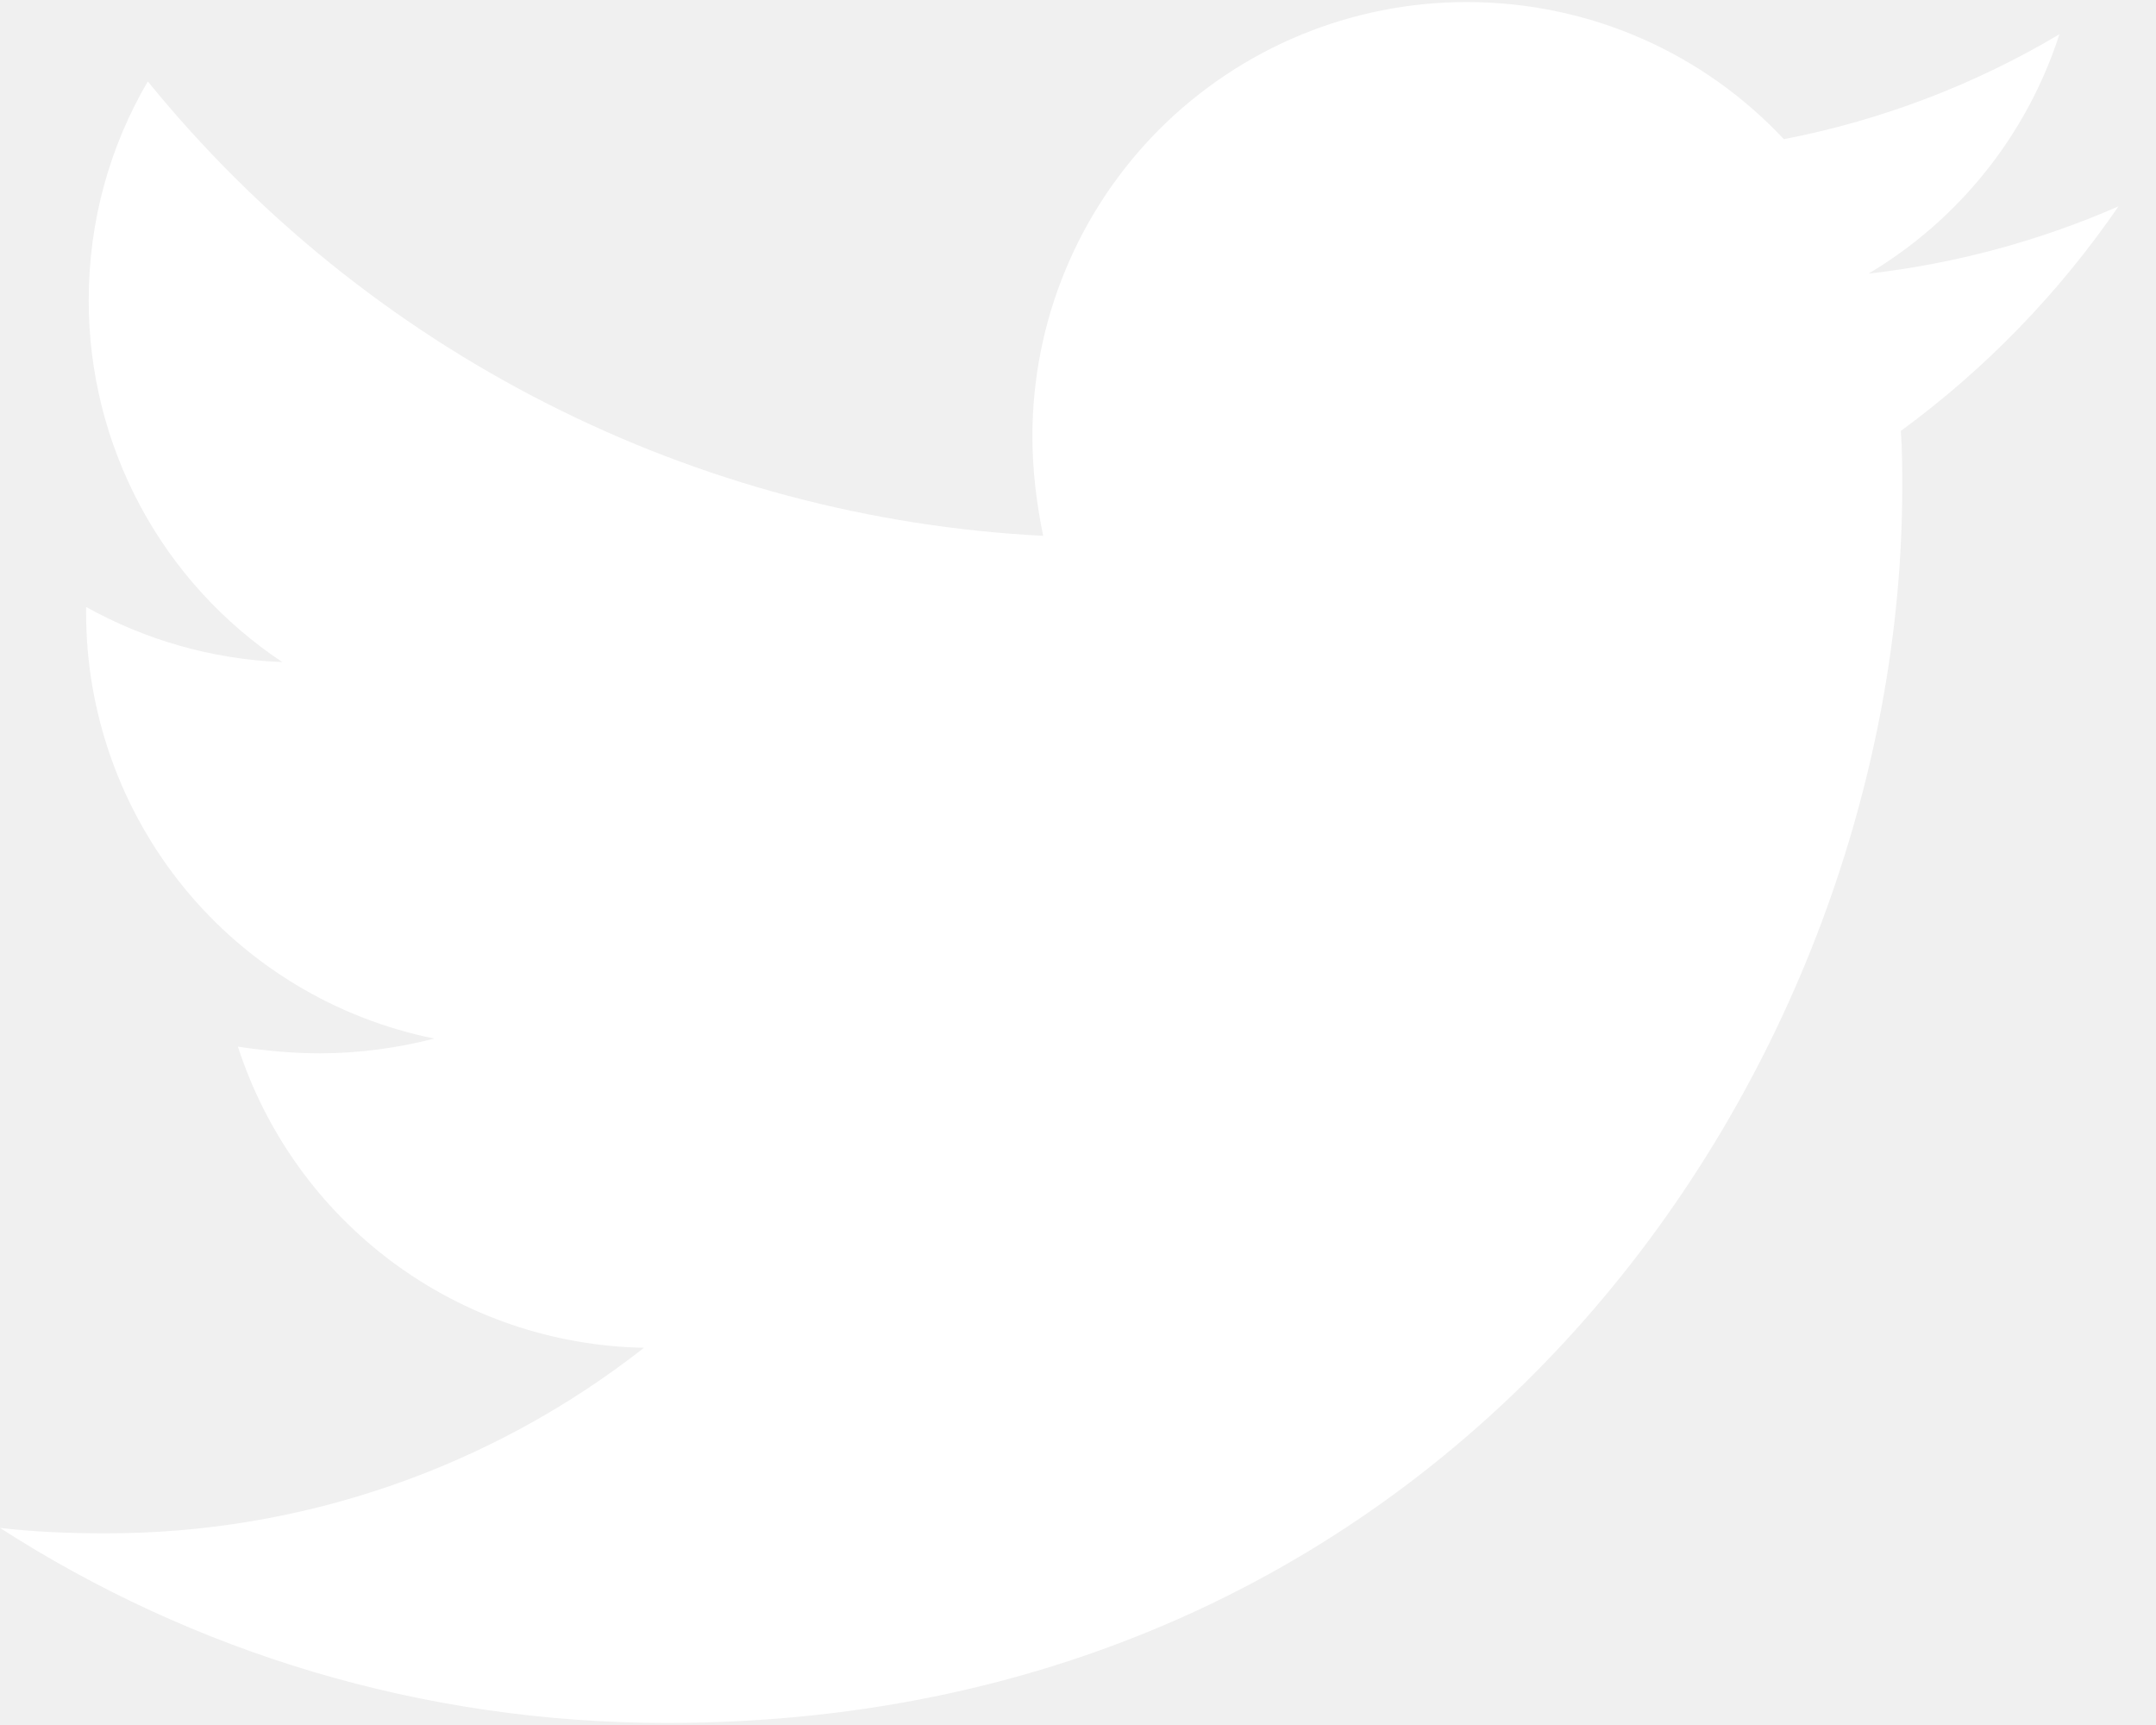
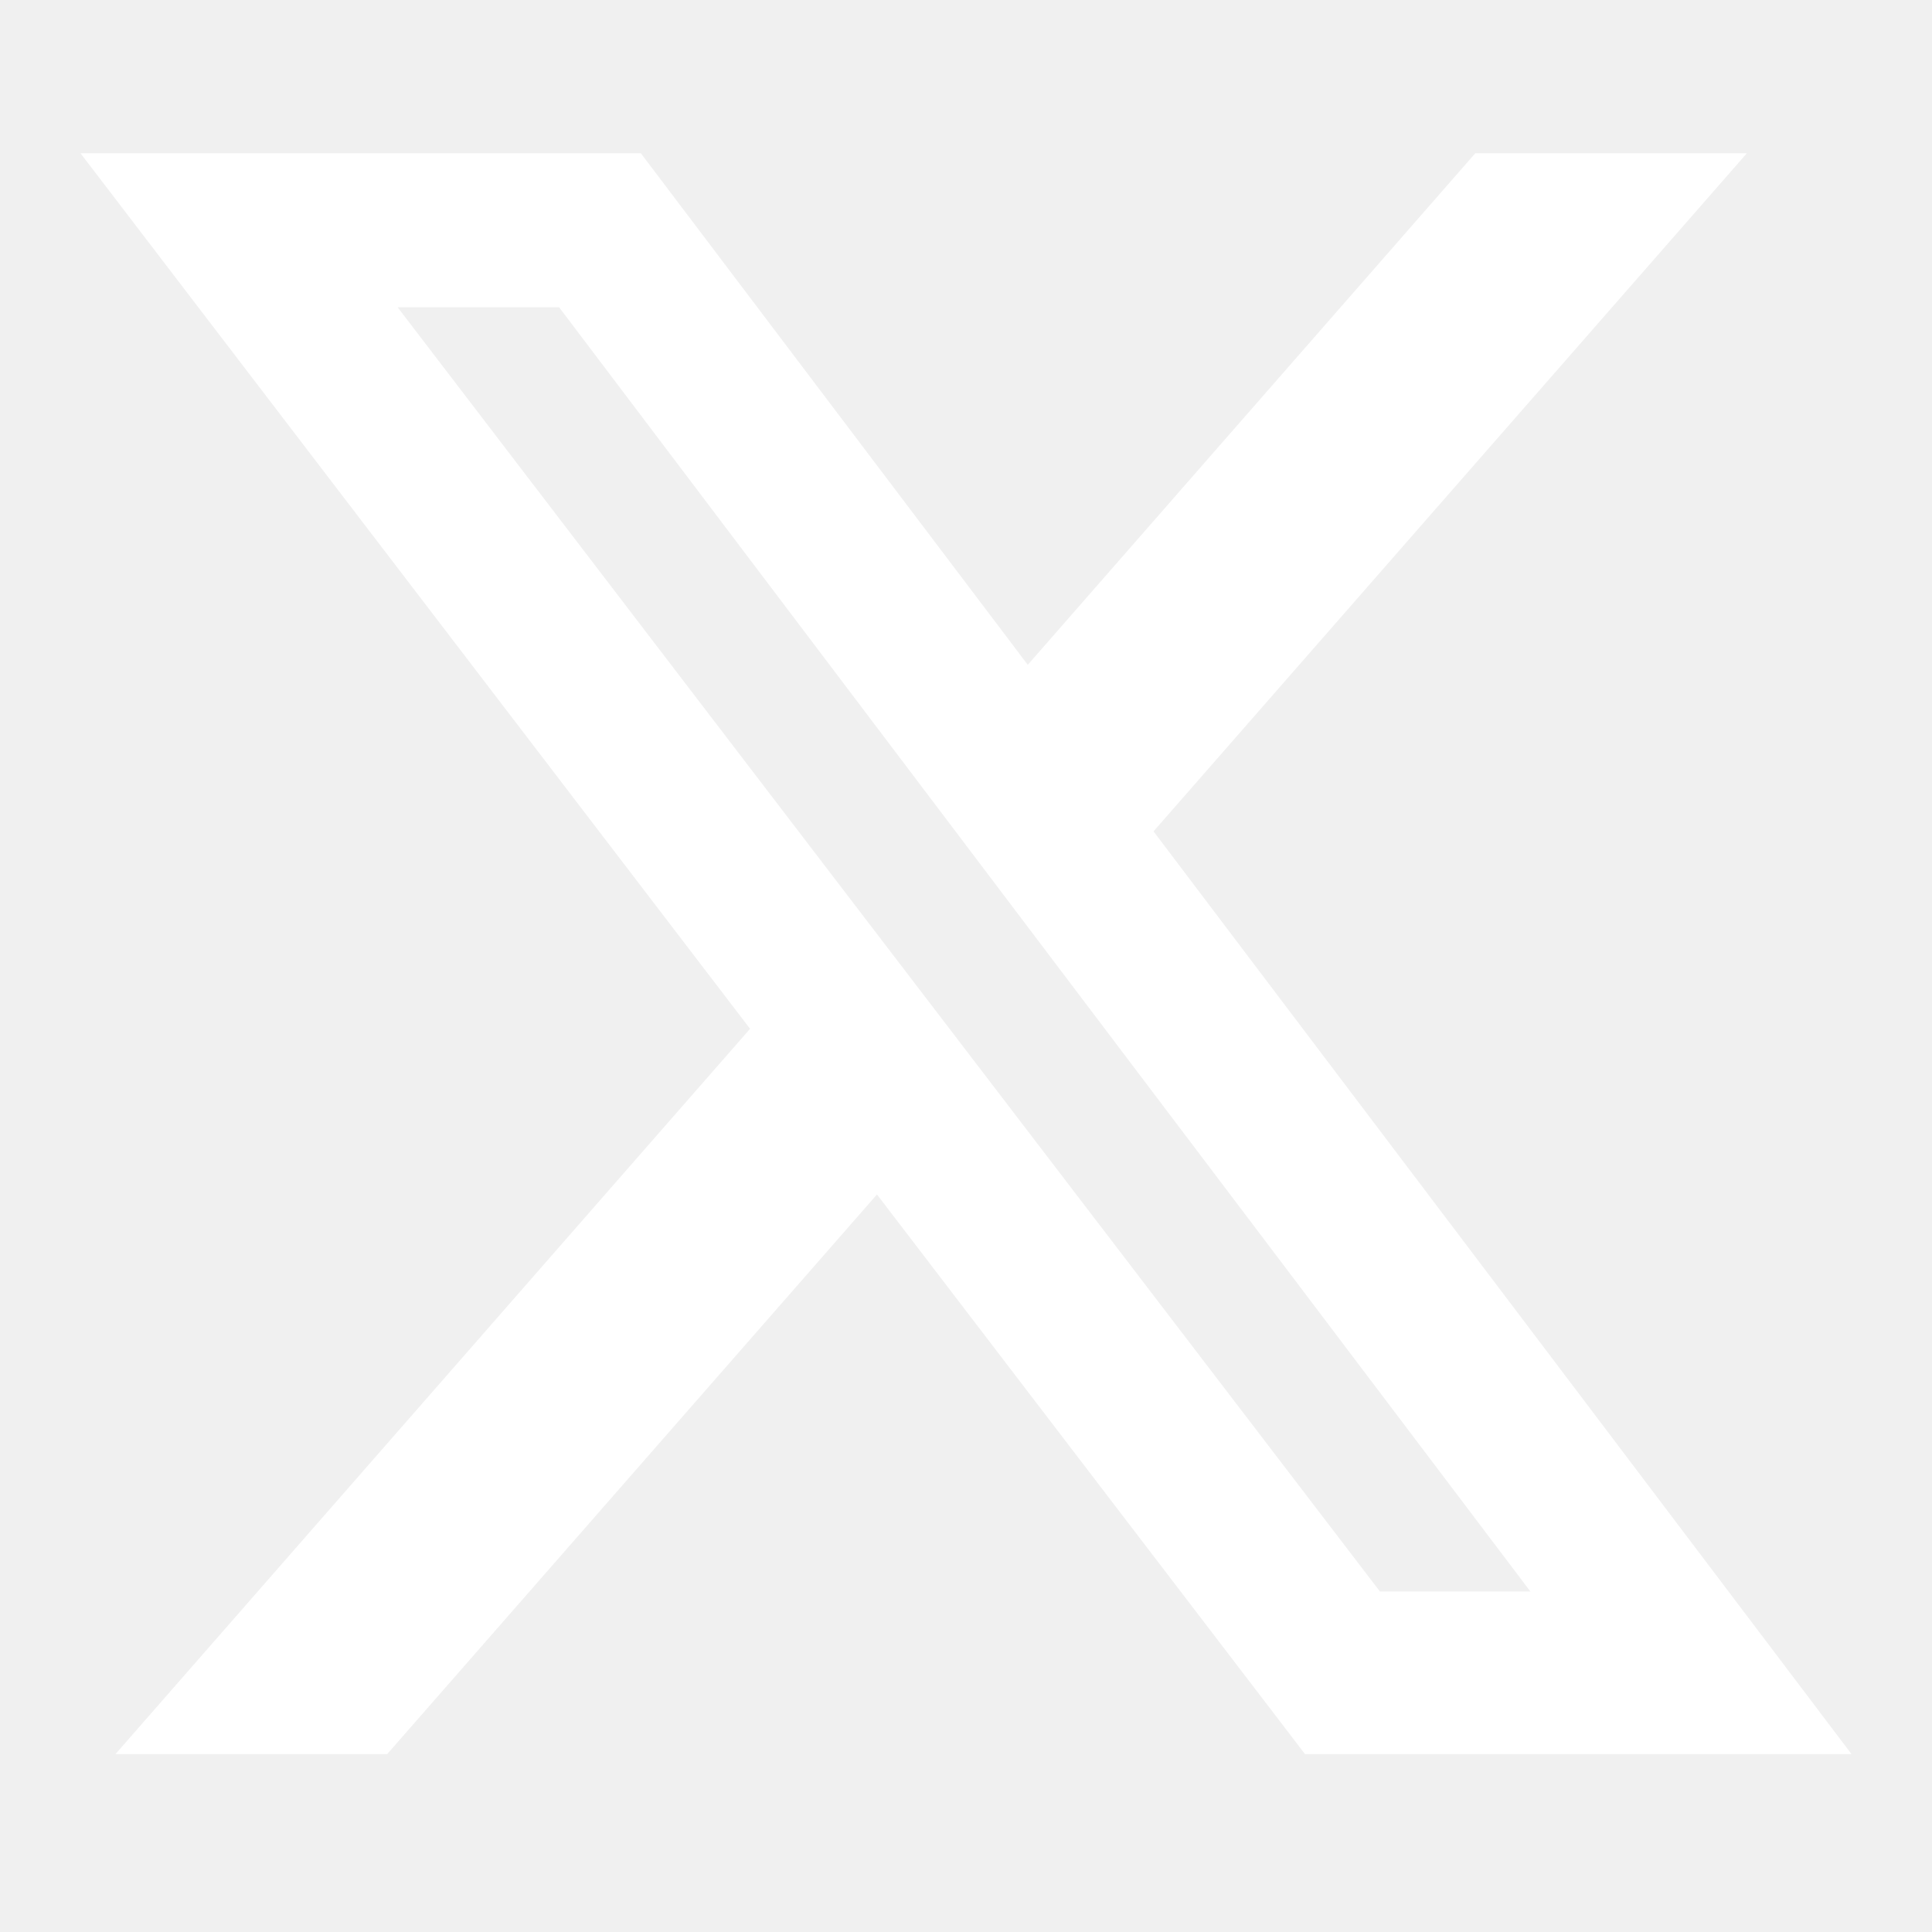
- <svg xmlns="http://www.w3.org/2000/svg" width="40" height="32" viewBox="0 0 40 32" fill="none">
-   <path d="M35.266 7.994C35.292 8.344 35.292 8.692 35.292 9.04C35.292 19.69 27.186 31.962 12.372 31.962C7.808 31.962 3.568 30.64 0 28.344C0.648 28.418 1.272 28.444 1.946 28.444C5.572 28.453 9.095 27.24 11.948 25.002C10.267 24.972 8.637 24.417 7.286 23.416C5.936 22.414 4.932 21.016 4.414 19.416C4.912 19.49 5.412 19.54 5.936 19.54C6.658 19.54 7.384 19.44 8.058 19.266C6.234 18.898 4.593 17.909 3.415 16.468C2.238 15.026 1.595 13.221 1.598 11.36V11.26C2.672 11.858 3.918 12.232 5.238 12.282C4.132 11.547 3.225 10.55 2.599 9.38C1.972 8.209 1.645 6.902 1.646 5.574C1.646 4.078 2.044 2.706 2.742 1.51C4.766 4 7.291 6.037 10.153 7.489C13.014 8.942 16.149 9.777 19.354 9.94C19.23 9.34 19.154 8.718 19.154 8.094C19.154 7.036 19.361 5.988 19.766 5.011C20.171 4.033 20.764 3.145 21.512 2.396C22.261 1.648 23.149 1.055 24.127 0.65C25.104 0.246 26.152 0.038 27.21 0.038C29.53 0.038 31.624 1.01 33.096 2.582C34.9 2.233 36.629 1.575 38.208 0.636C37.607 2.498 36.347 4.076 34.666 5.076C36.266 4.894 37.829 4.473 39.304 3.828C38.202 5.434 36.837 6.843 35.266 7.994Z" fill="white" />
+ <svg xmlns="http://www.w3.org/2000/svg" width="48" height="48" viewBox="0 0 48 48" fill="none">
+   <path d="M36.653 3.808H43.4L28.659 20.655L46 43.58H32.422L21.788 29.676L9.62 43.58H2.869L18.635 25.56L2 3.808H15.922L25.535 16.517L36.653 3.808ZM34.285 39.541H38.023L13.891 7.634H9.879L34.285 39.541Z" fill="white" />
</svg>
